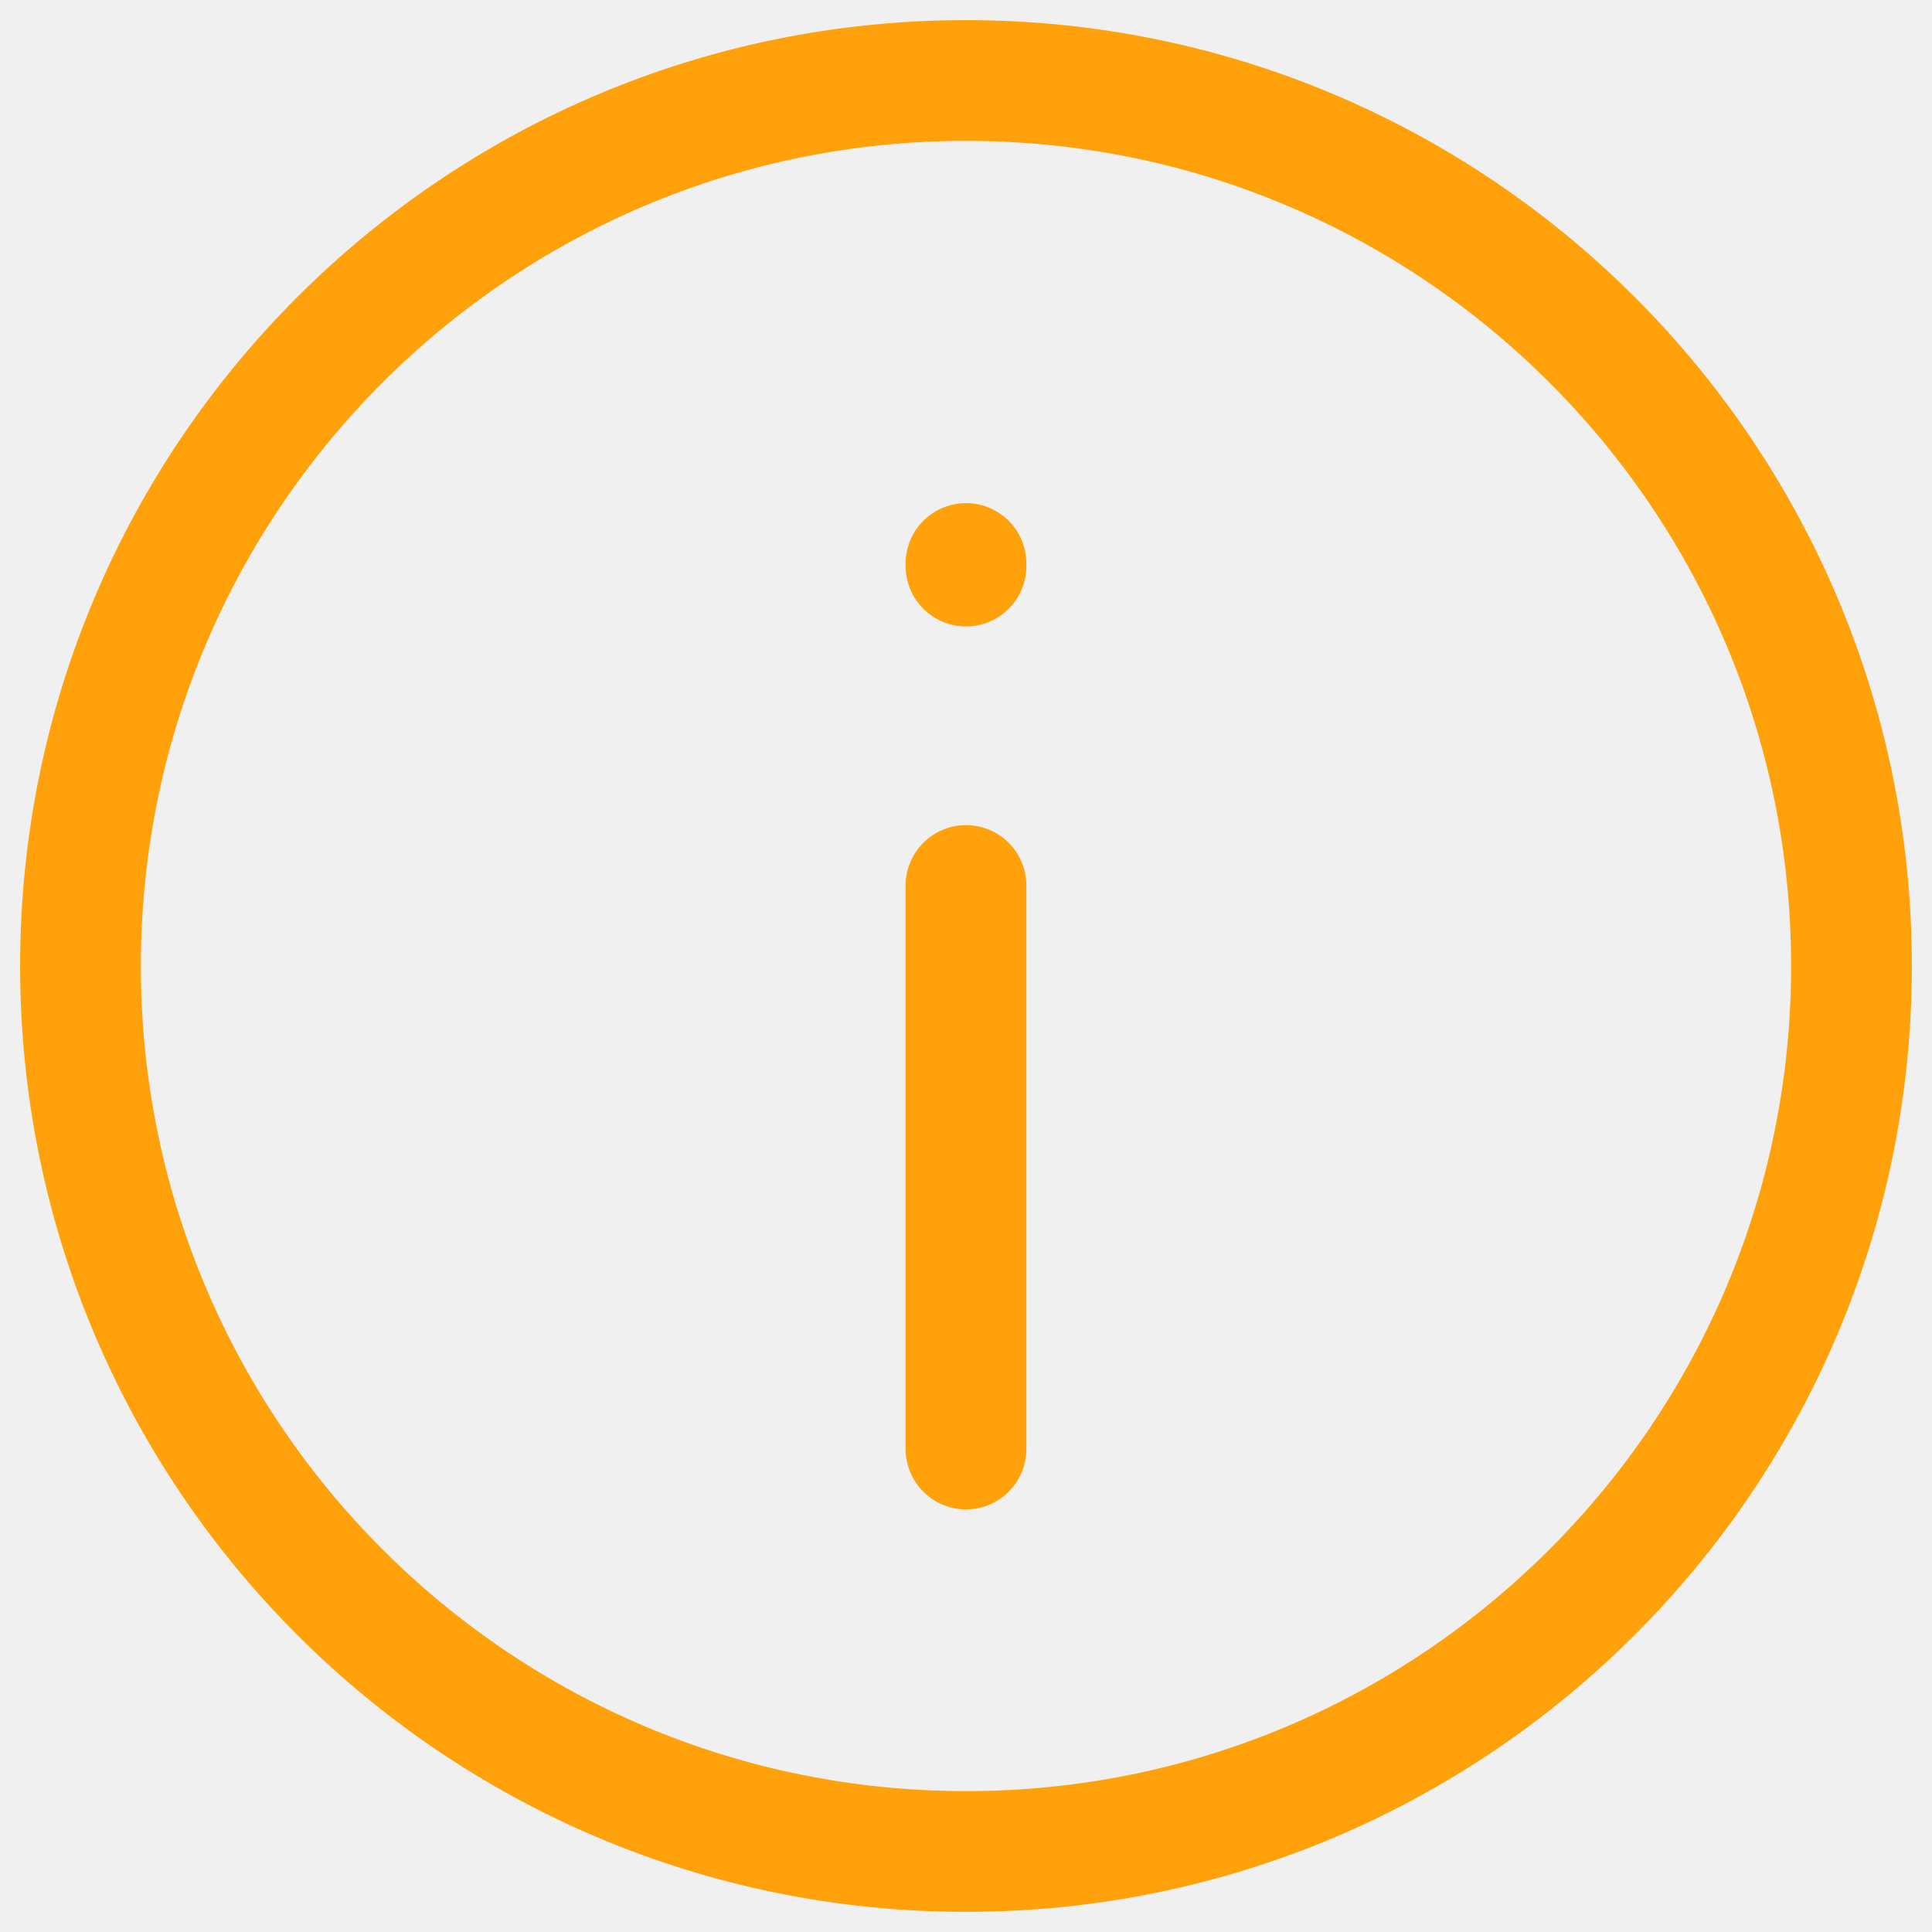
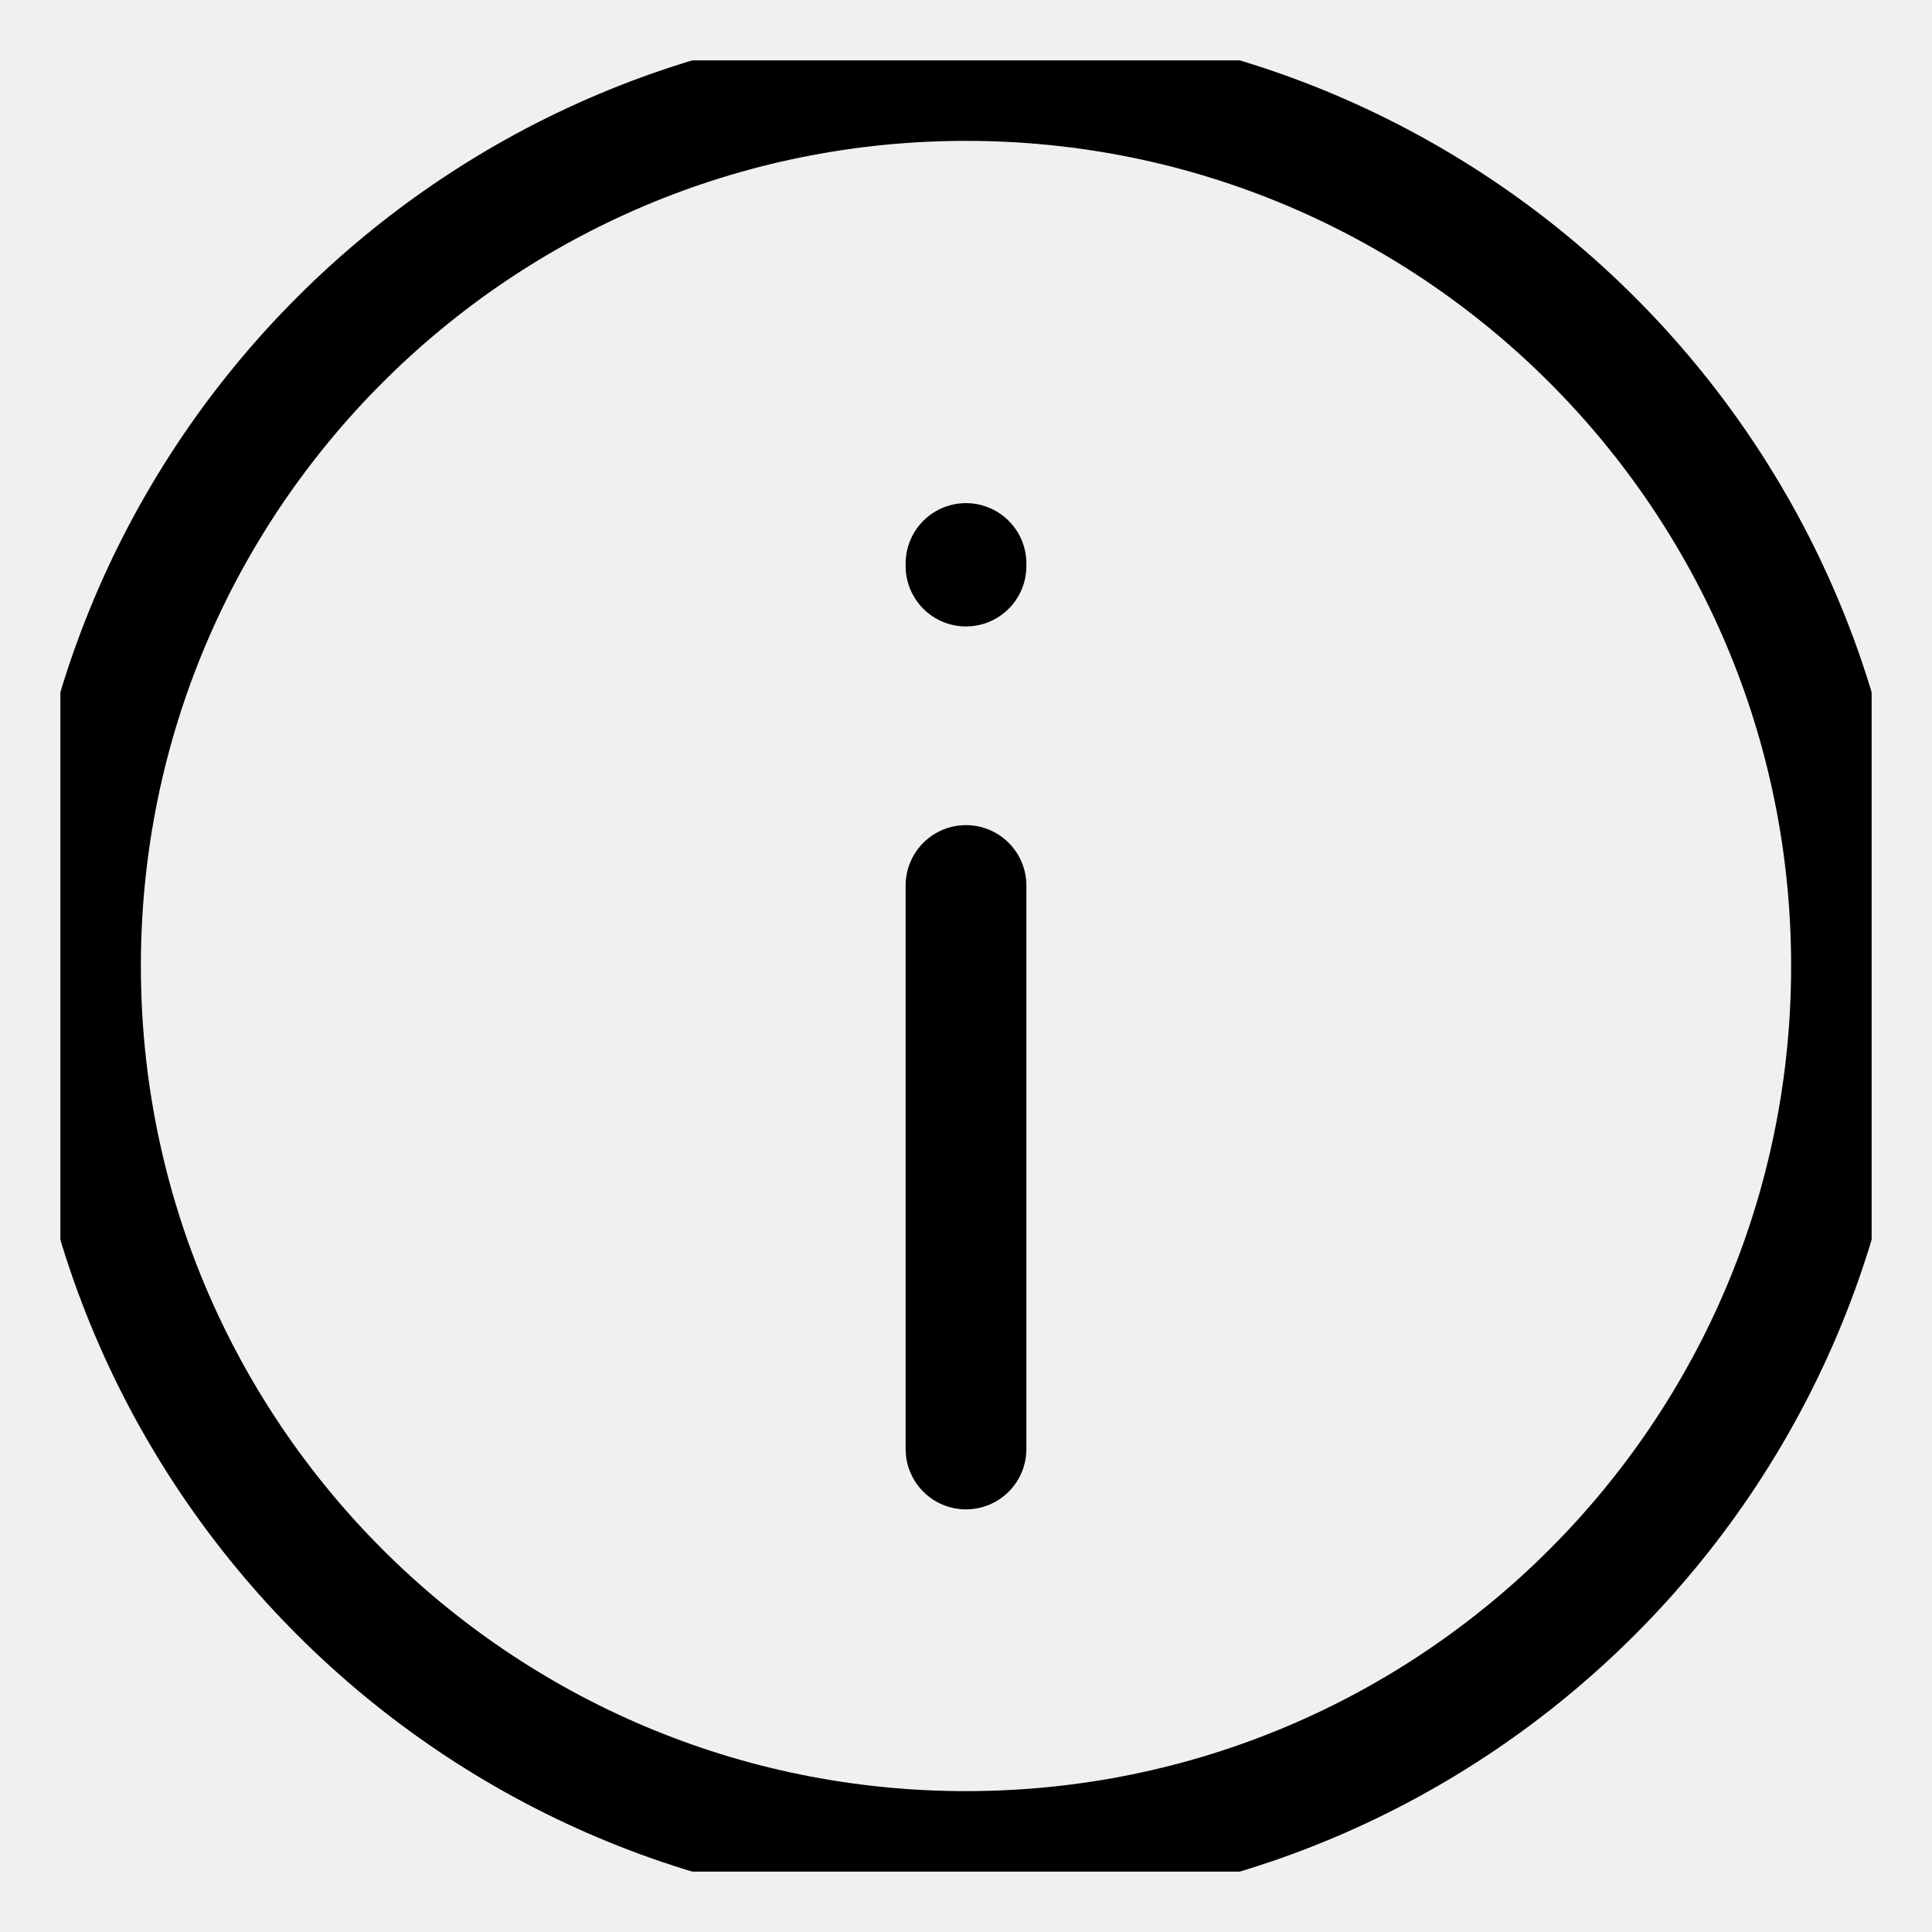
- <svg xmlns="http://www.w3.org/2000/svg" width="24" height="24" viewBox="0 0 24 24" fill="none">
+ <svg xmlns="http://www.w3.org/2000/svg" width="24" height="24" viewBox="0 0 24 24" fill="none" stroke="currentColor" stroke-width="1.5" stroke-linecap="round">
  <g clip-path="url(#clip0_11_25)">
    <mask id="mask0_11_25" style="mask-type:luminance" maskUnits="userSpaceOnUse" x="0" y="0" width="24" height="24">
      <path d="M24 0H0V24H24V0Z" fill="white" />
    </mask>
    <g mask="url(#mask0_11_25)">
-       <path d="M12 18V11M12 7V7.032M23 12C23 18.075 18.075 23 12 23C5.925 23 1 18.075 1 12C1 5.925 5.925 1 12 1C18.075 1 23 5.925 23 12Z" stroke="#FFA10A" stroke-width="1.5" stroke-linecap="round" />
+       <path d="M12 18V11M12 7V7.032M23 12C23 18.075 18.075 23 12 23C5.925 23 1 18.075 1 12C1 5.925 5.925 1 12 1C18.075 1 23 5.925 23 12Z" />
    </g>
  </g>
  <defs>
    <clipPath id="clip0_11_25">
      <rect width="24" height="24" fill="white" />
    </clipPath>
  </defs>
</svg>
